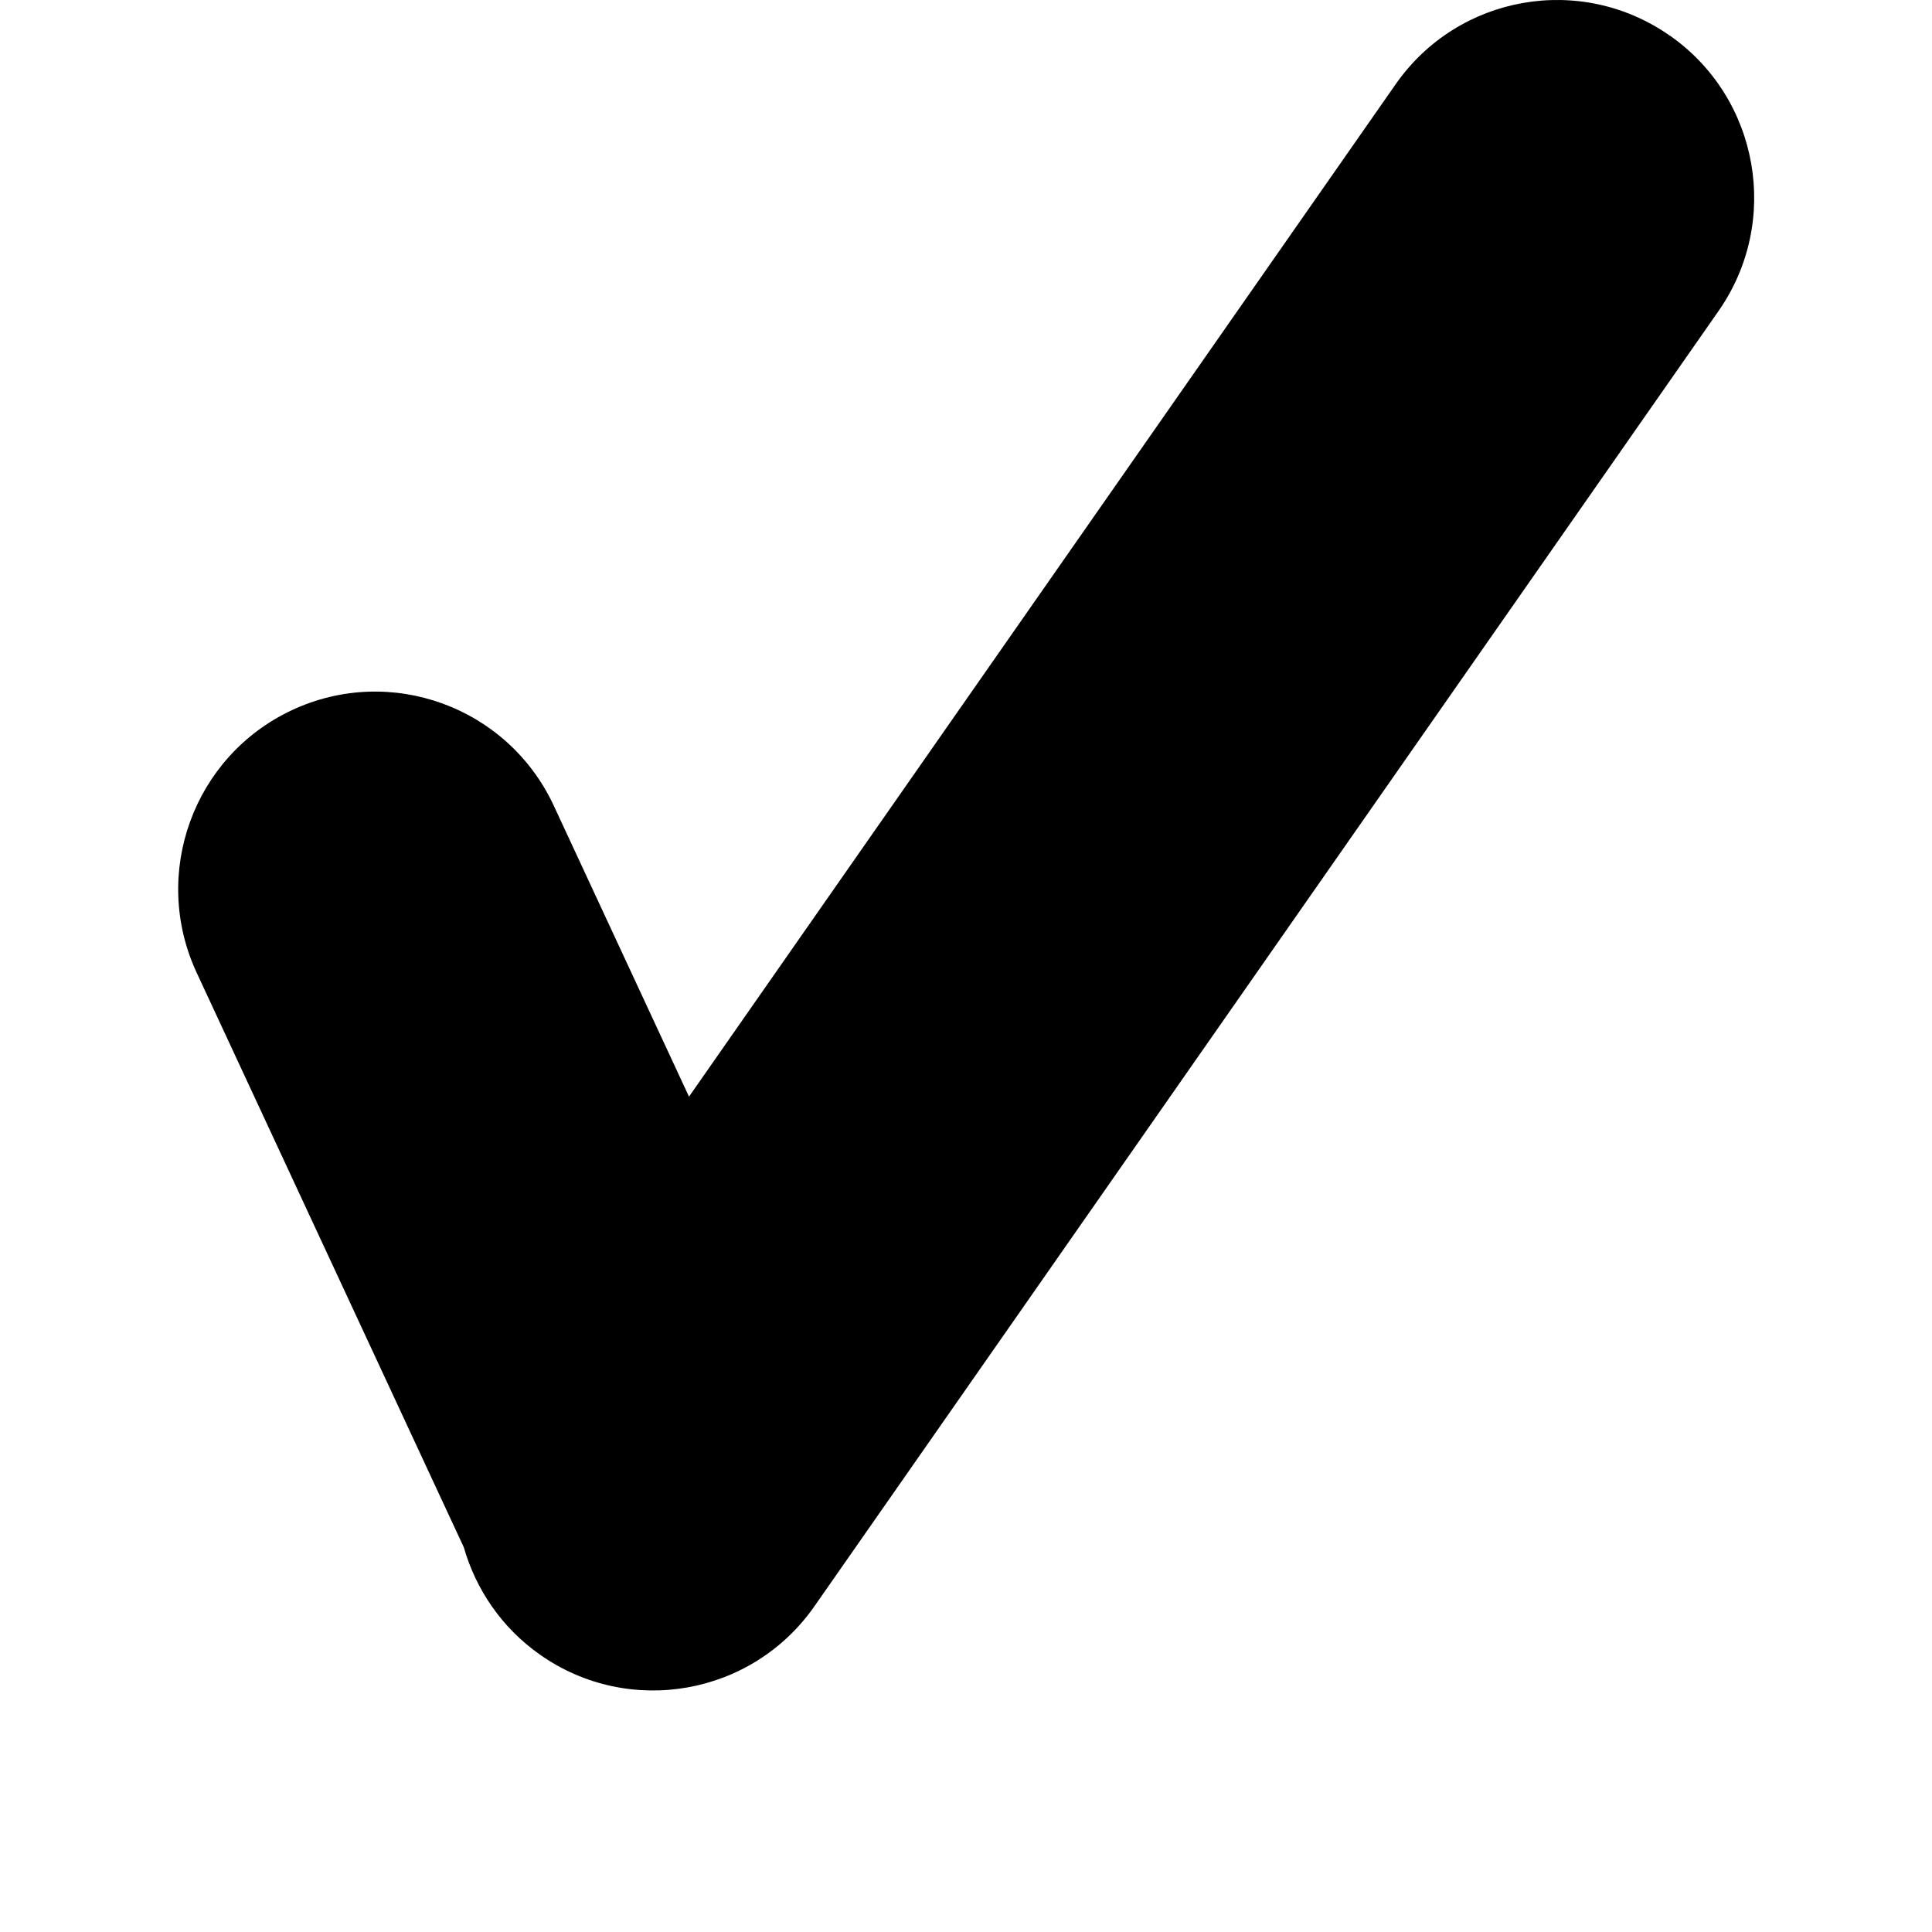
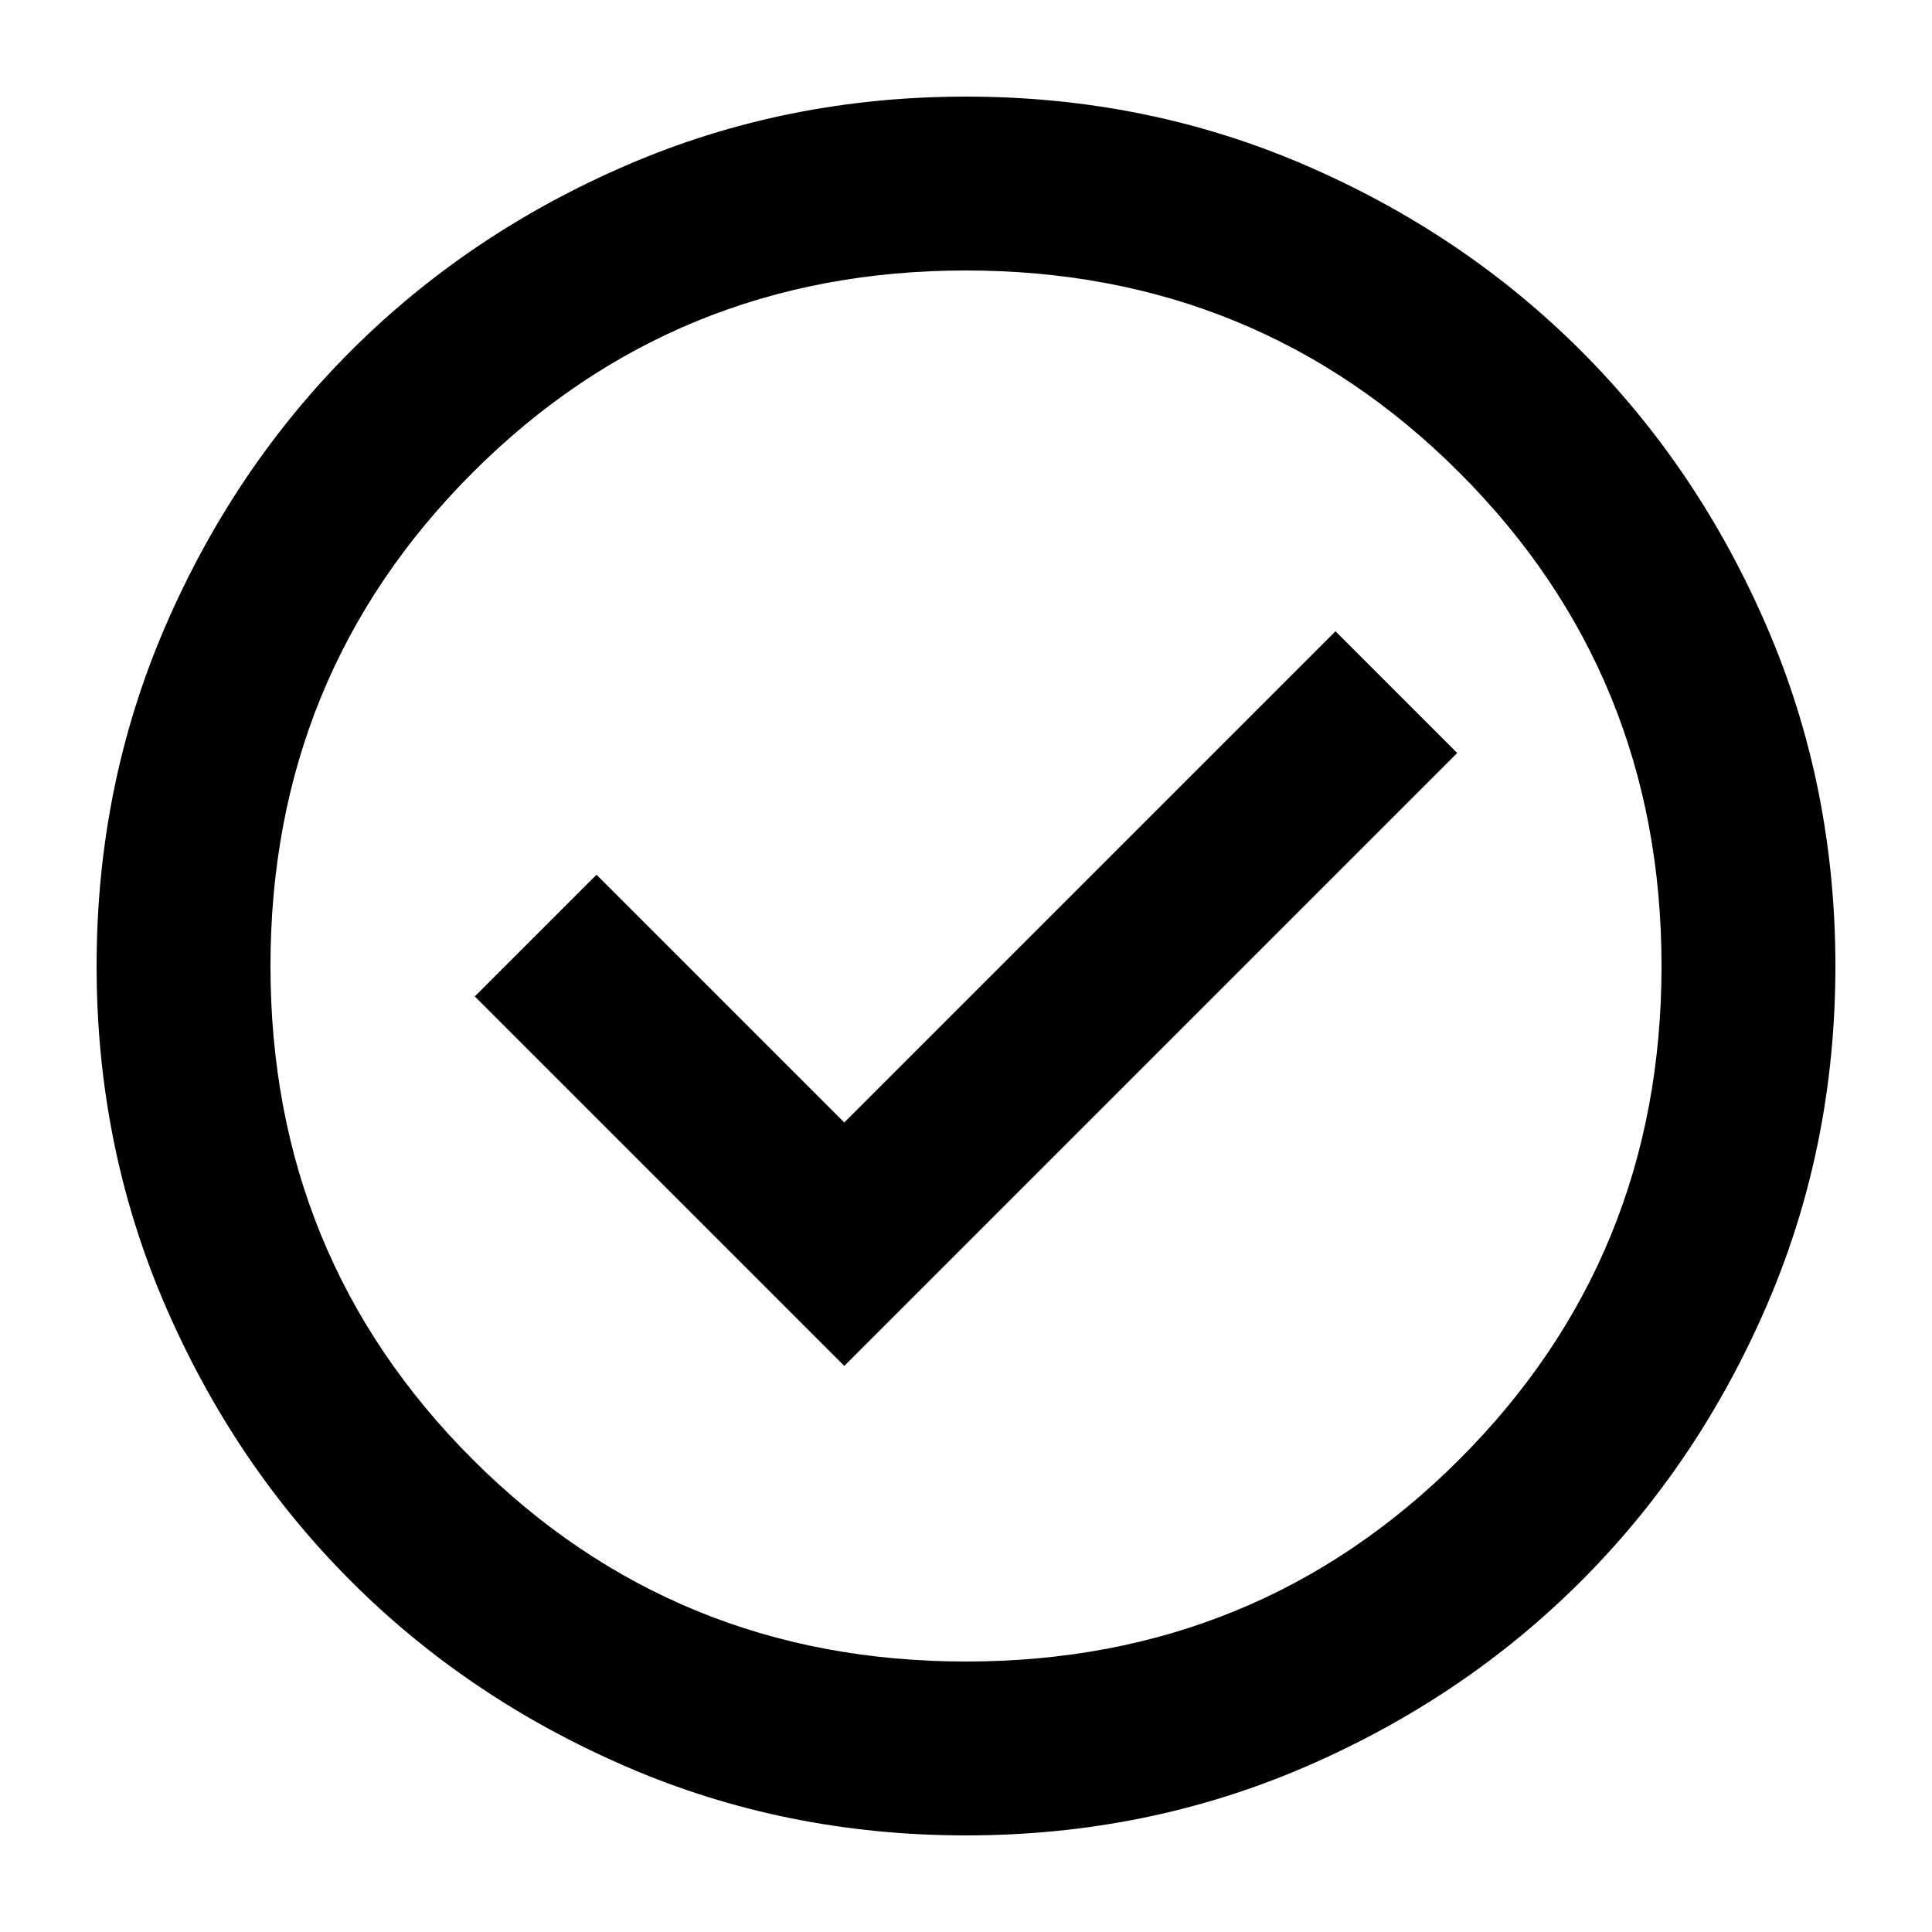
- <svg xmlns="http://www.w3.org/2000/svg" enable-background="new 0 0 100 100" height="16" viewBox="0 0 16 16" width="16">
-   <path clip-rule="evenodd" d="m13.83.296c-.738-.518-1.755-.339-2.272.402l-5.852 8.384-1.12-2.41c-.381-.818-1.351-1.173-2.168-.791-.817.382-1.17 1.356-.789 2.175l2.212 4.758c.1.348.313.666.632.89.738.518 1.756.338 2.272-.402l7.487-10.726c.517-.74.338-1.761-.401-2.28z" fill-rule="evenodd" stroke-width=".155" />
+ <svg xmlns="http://www.w3.org/2000/svg" width="1e3mm" height="1e3mm" version="1.1" viewBox="0 0 1e3 1e3" xml:space="preserve">
+   <g transform="matrix(1.125,0,0,1.125,-40,1040)">
+     <path d="m424-296 282-282-56-56-226 226-114-114-56 56zm56 216q-83 0-156-31.5t-127-85.5-85.5-127-31.5-156 31.5-156 85.5-127 127-85.5 156-31.5 156 31.5 127 85.5 85.5 127 31.5 156-31.5 156-85.5 127-127 85.5-156 31.5zm0-80q134 0 227-93t93-227-93-227-227-93-227 93-93 227 93 227 227 93z" />
+   </g>
</svg>
